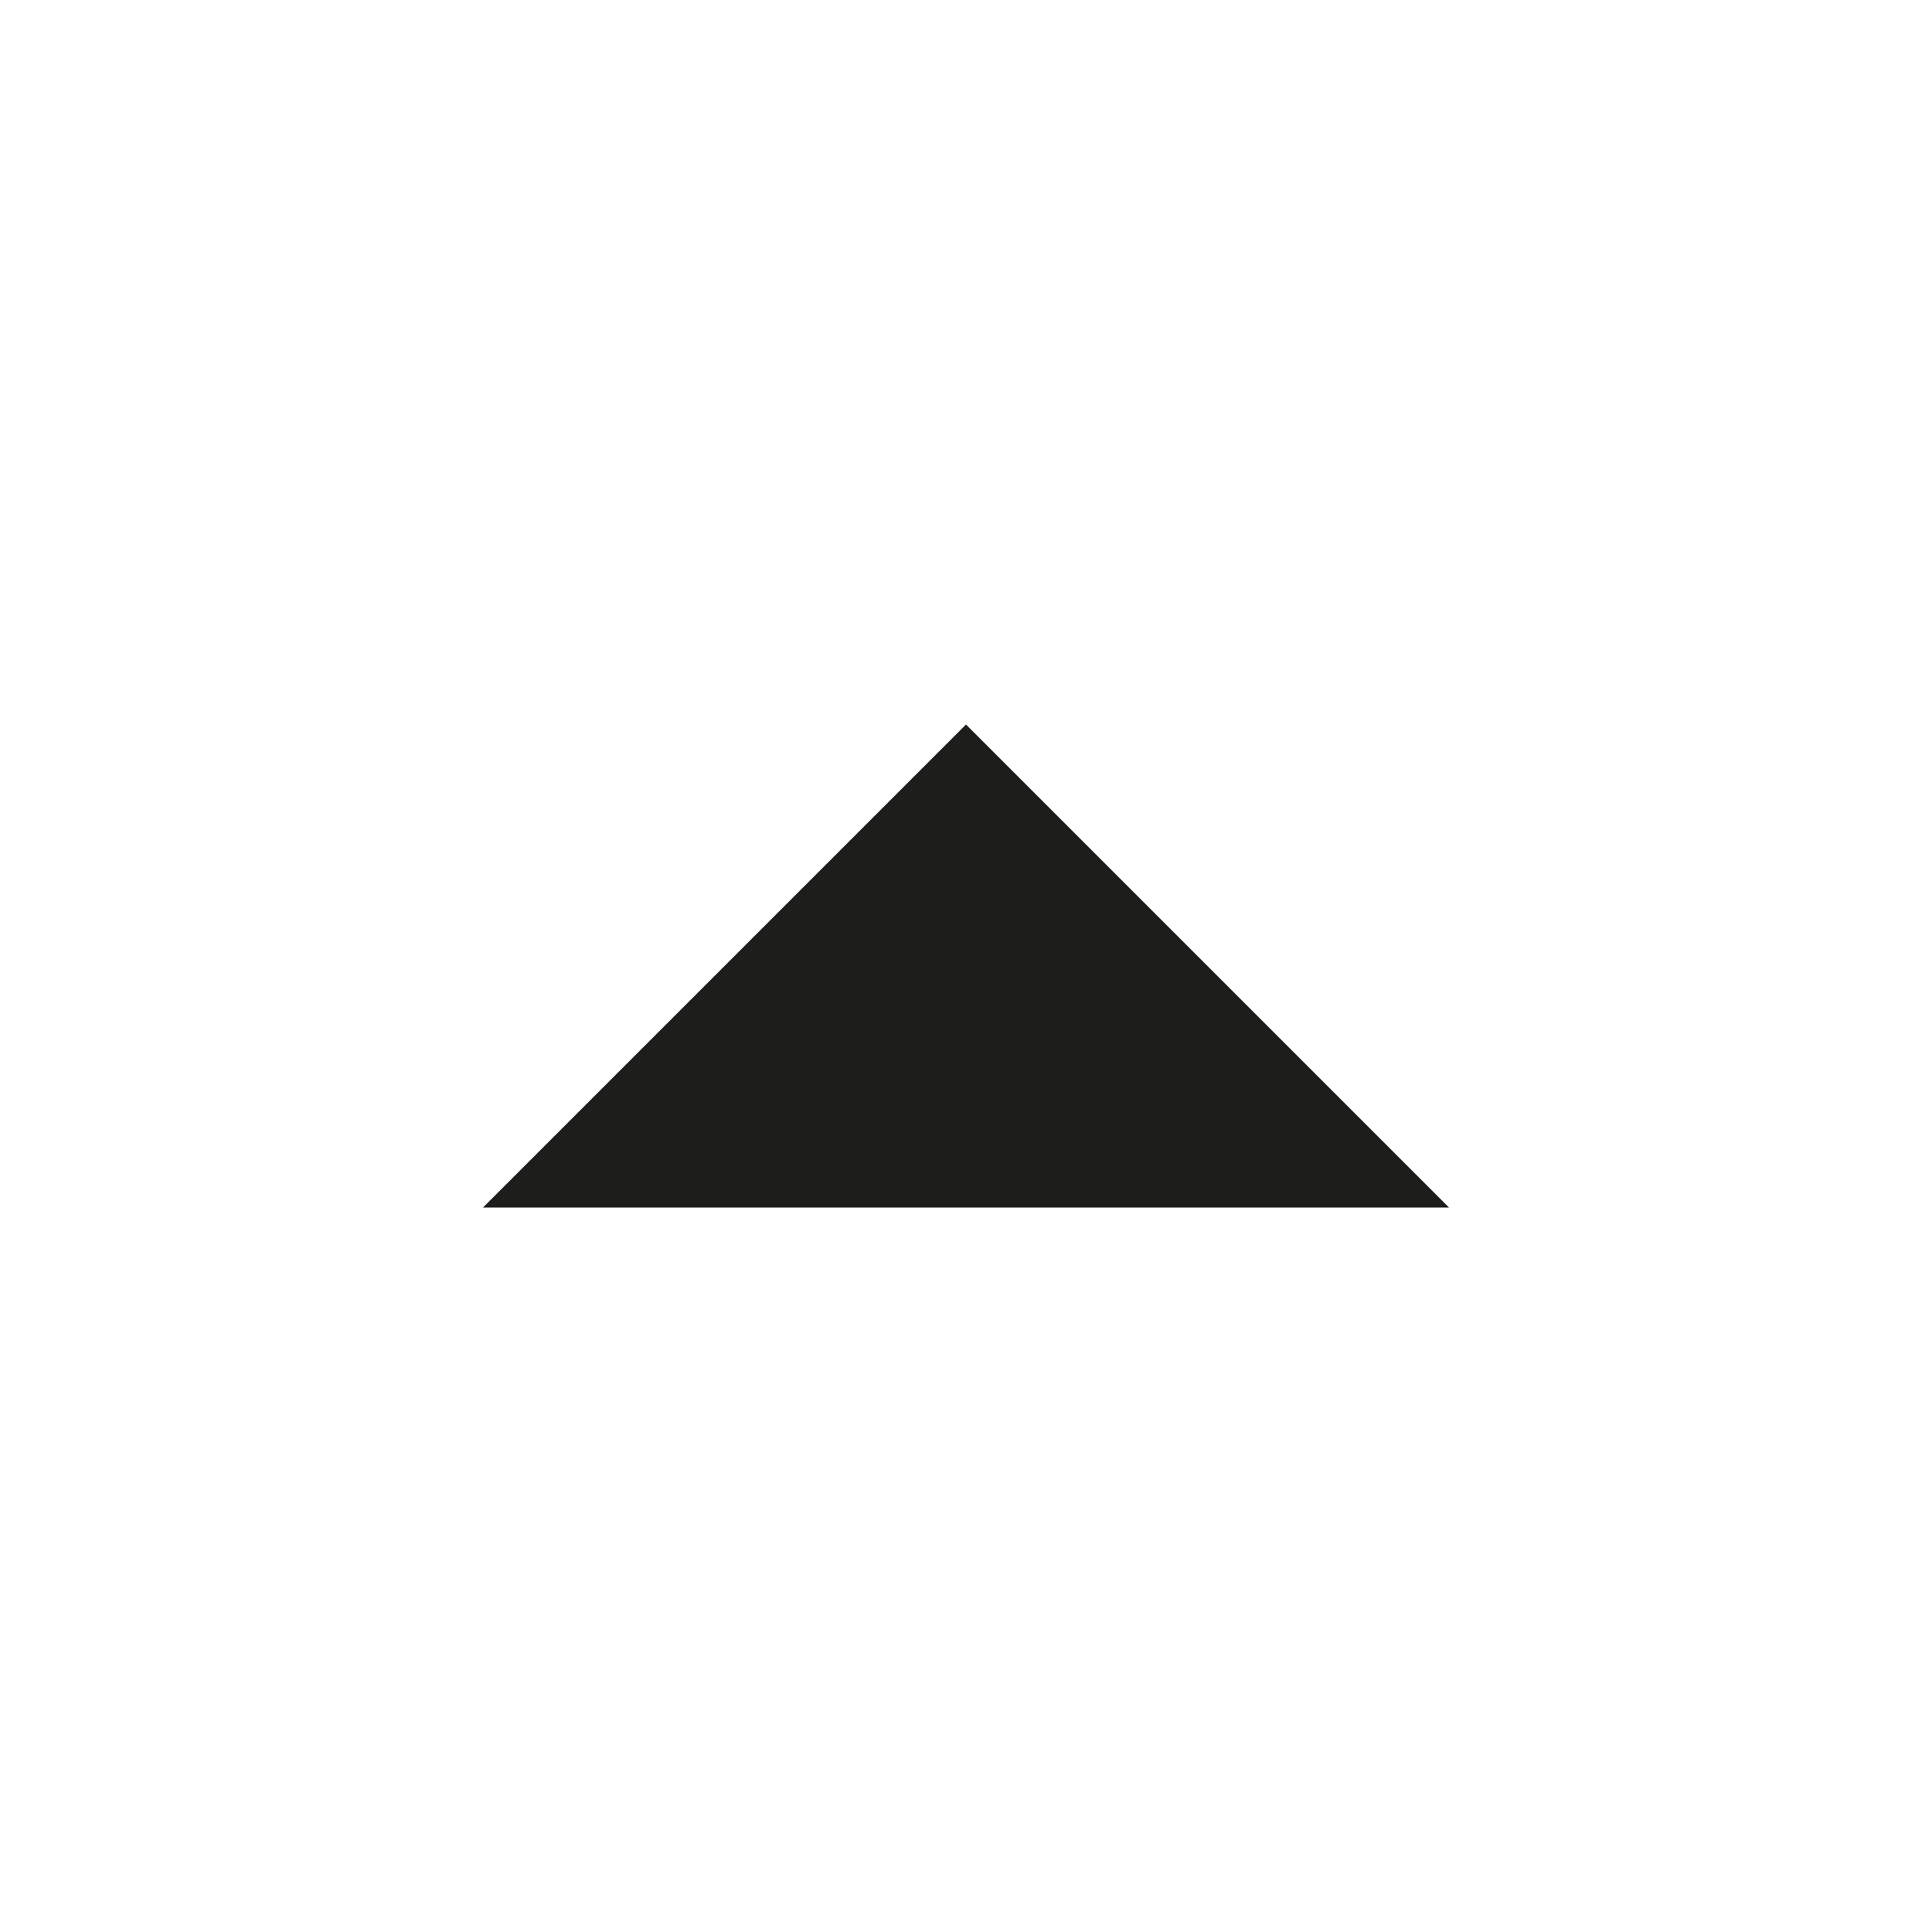
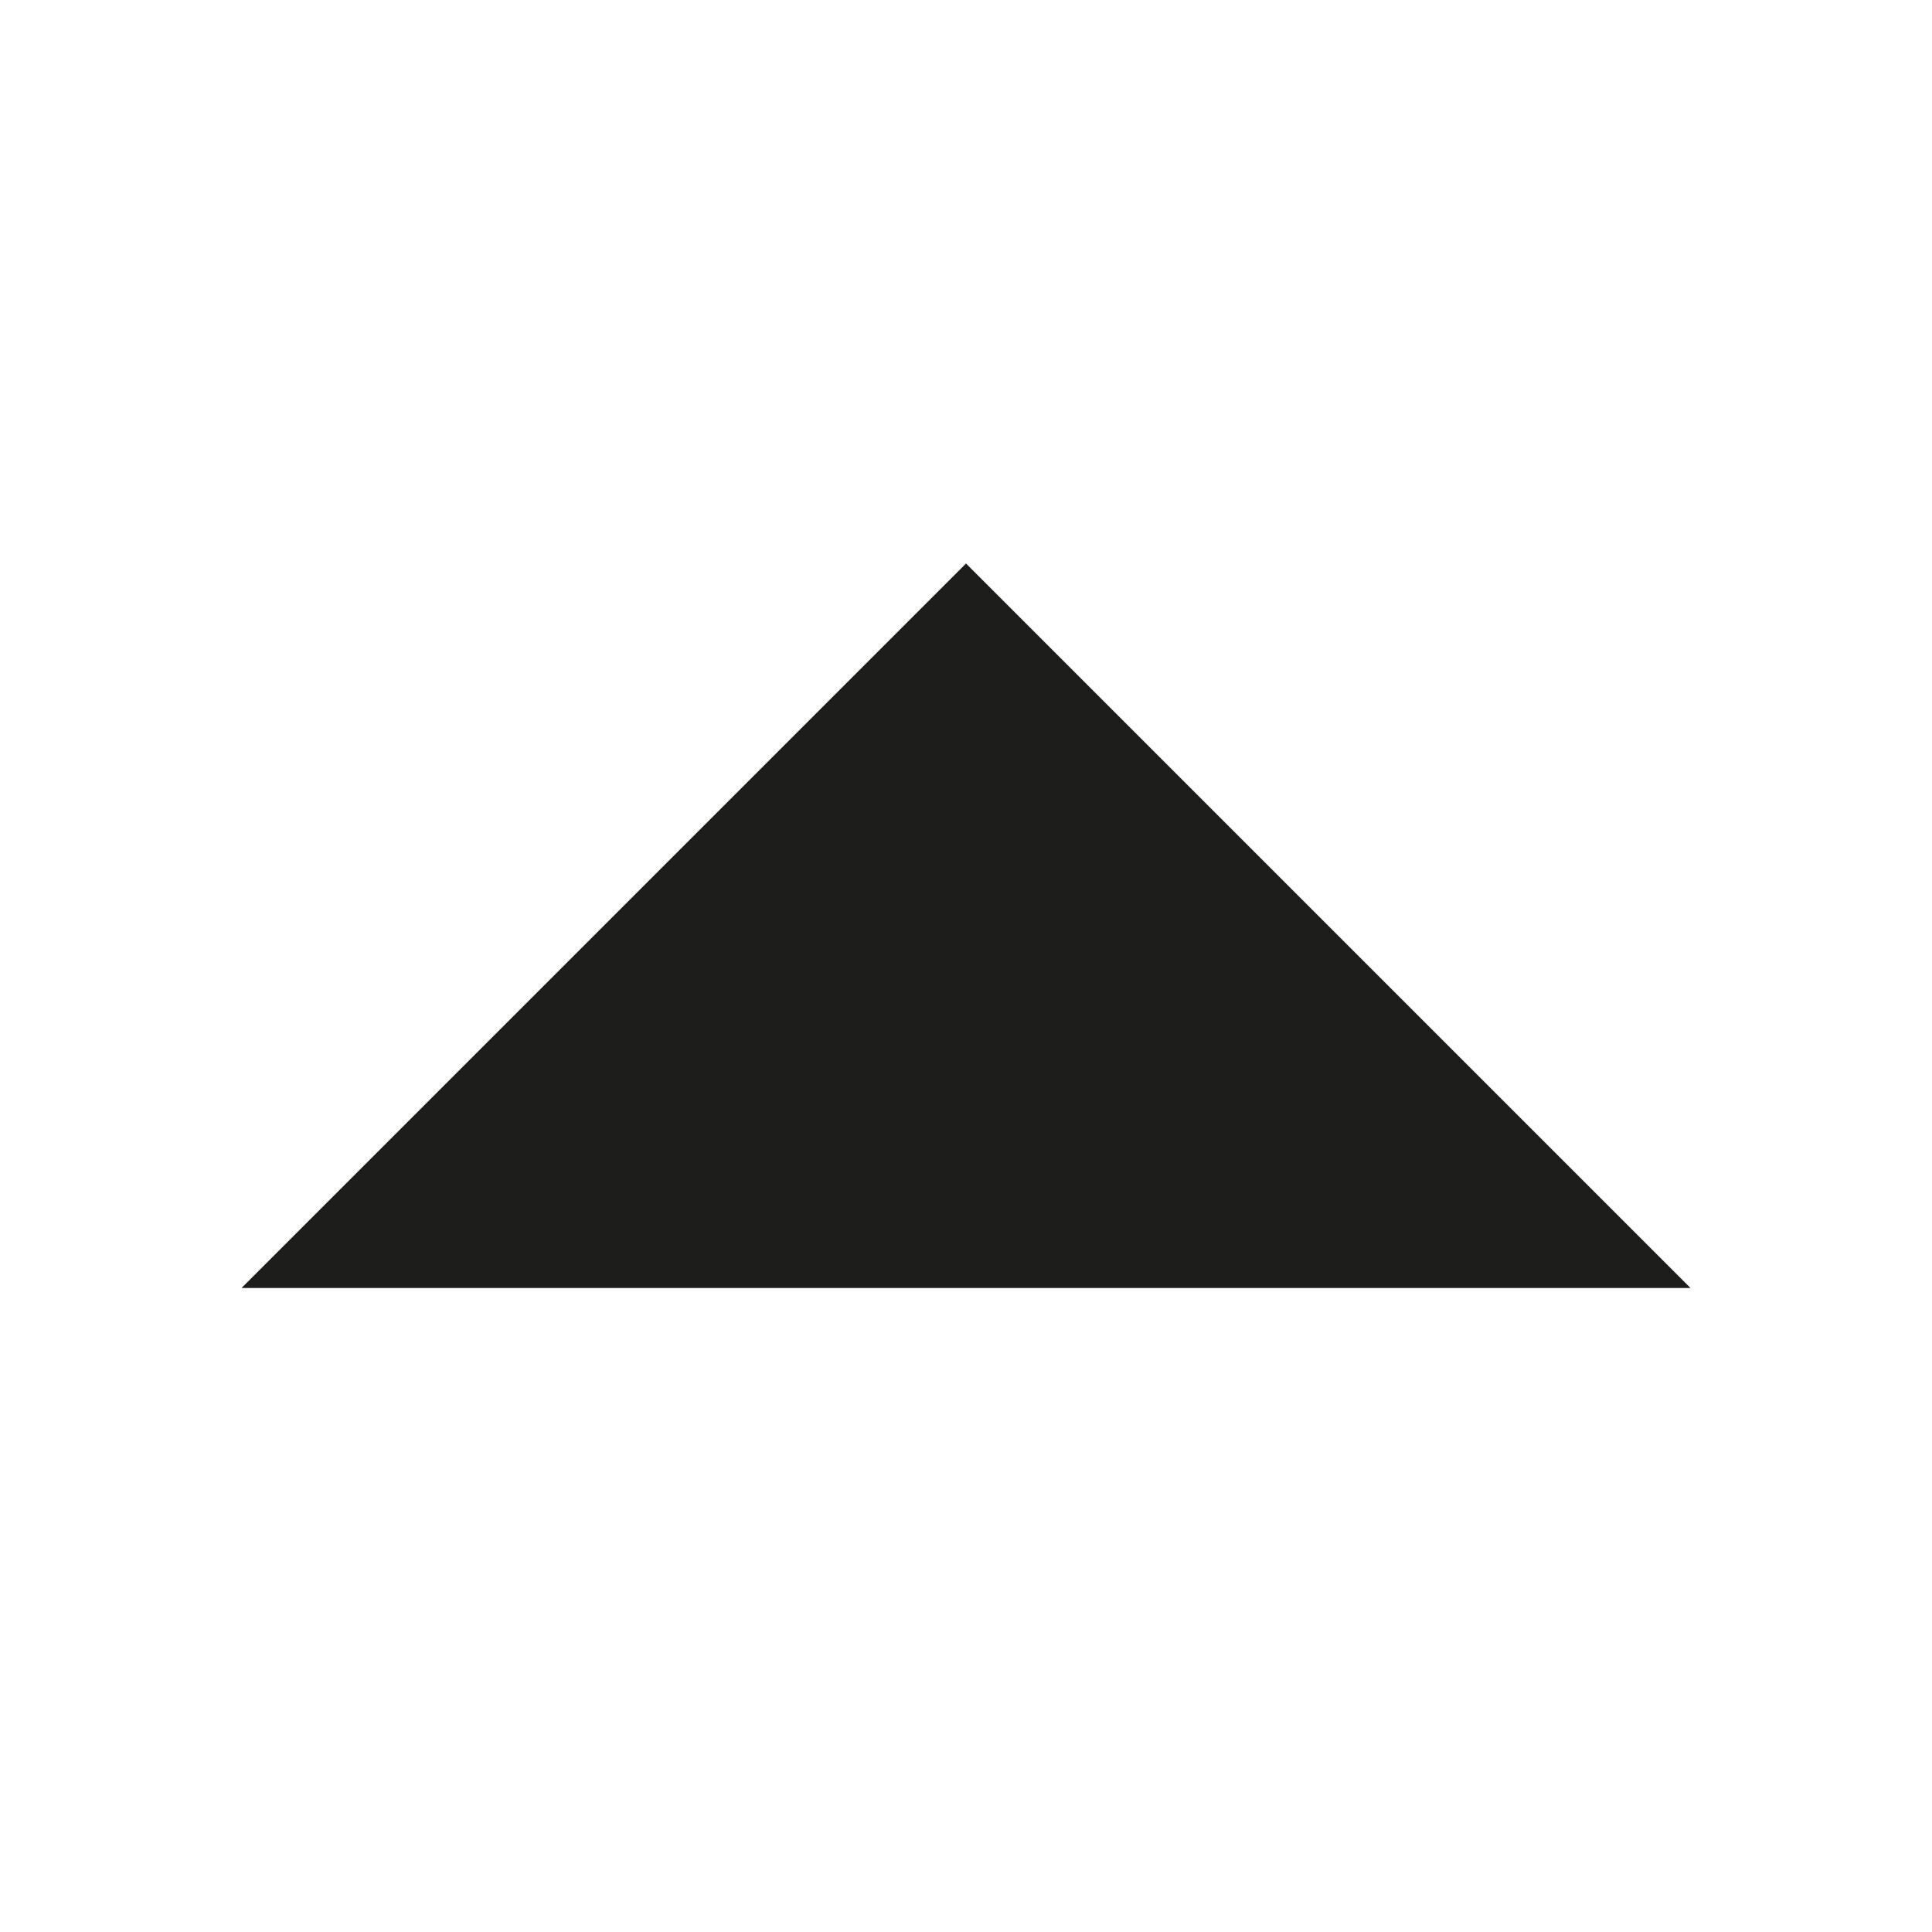
<svg xmlns="http://www.w3.org/2000/svg" version="1.1" id="Layer_1" x="0px" y="0px" width="24px" height="24px" viewBox="0 0 24 24" enable-background="new 0 0 24 24" xml:space="preserve">
-   <polyline fill="#1D1D1B" points="18,15 12,9 6,15 " />
+   <polyline fill="#1D1D1B" points="21,16 12,7 3,16 " />
</svg>
